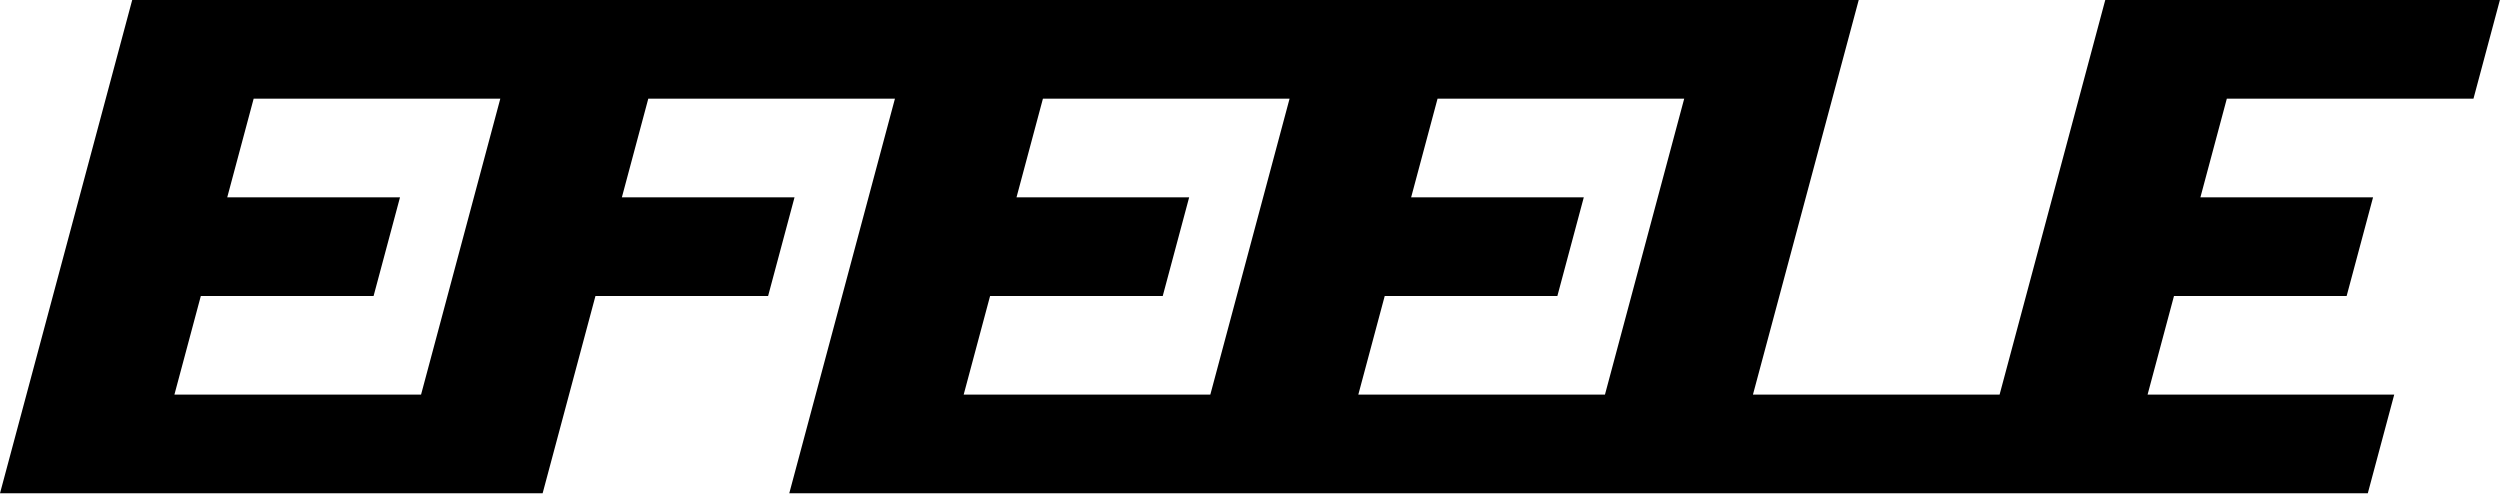
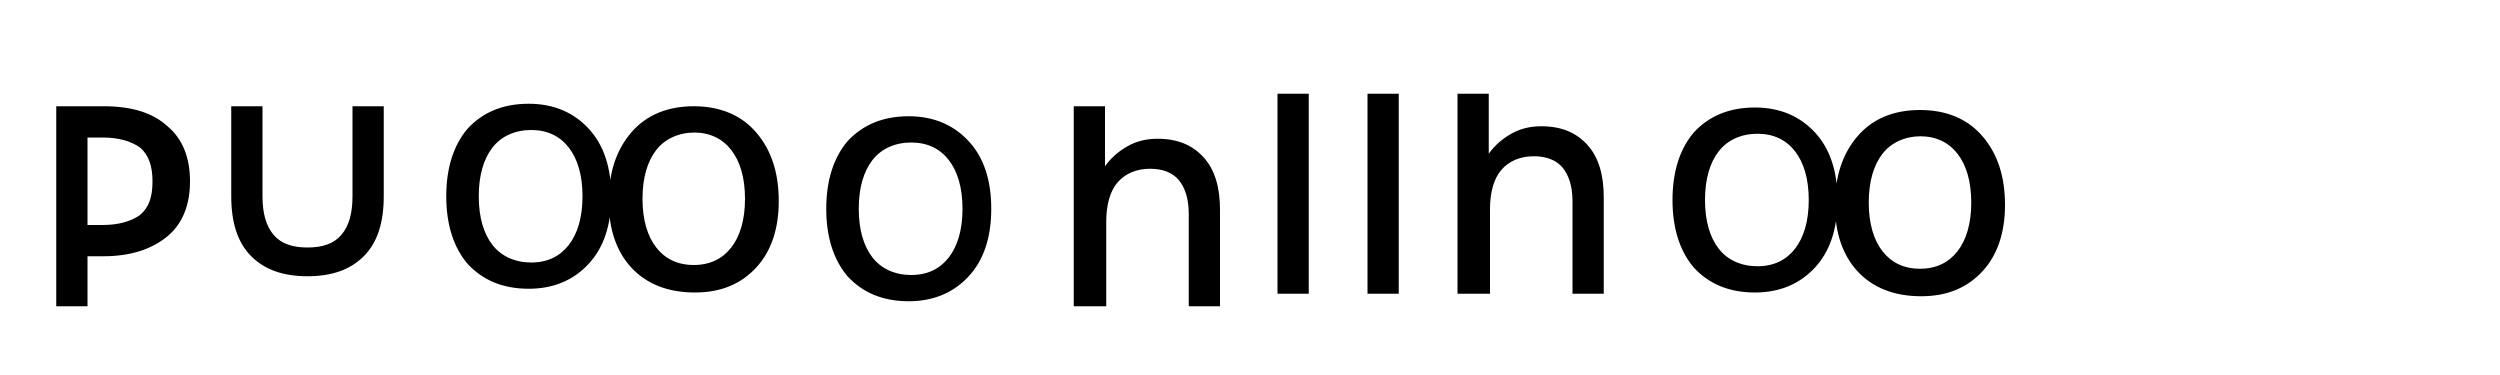
- <svg xmlns="http://www.w3.org/2000/svg" id="Capa_2" data-name="Capa 2" viewBox="0 0 228.06 45">
-   <g id="Capa_1-2" data-name="Capa 1">
-     <path d="M225.64,9l2.41-9h-36l-2.41,9h0l-7.23,27h-22.5L169.56,0H12.06L0,45h49.5l4.82-18h15.75l2.41-9h-15.75l2.41-9h22.5l-7.23,27h0l-2.41,9h144l2.41-9h-22.5l2.41-9h15.75l2.41-9h-15.75l2.41-9h22.5ZM43.23,18l-2.41,9h0l-2.41,9H15.91l2.41-9h15.76l2.41-9h-15.76l2.41-9h22.5l-2.41,9h0ZM110.41,36h-22.5l2.41-9h15.75l2.41-9h-15.75l2.41-9h22.5l-7.23,27h0ZM146.41,36h-22.5l2.41-9h15.75l2.41-9h-15.75l2.41-9h22.5l-7.23,27h0Z" />
-   </g>
+ <svg xmlns="http://www.w3.org/2000/svg" viewBox="0 0 200 30" fill="currentColor">
+   <path d="M4.5 8.5h3.8c2.2 0 3.9.5 5.1 1.6 1.2 1 1.8 2.5 1.8 4.4 0 1.9-.6 3.4-1.8 4.4-1.2 1-2.9 1.6-5.1 1.6h-1.3v4h-2.5V8.5zm2.5 9.5h1.2c1.3 0 2.3-.3 3-.8.7-.6 1-1.4 1-2.7 0-1.2-.3-2.1-1-2.7-.7-.5-1.7-.8-3-.8H7v7zm11.5-9.5h2.5v7.2c0 1.4.3 2.4.9 3.1.6.7 1.5 1 2.7 1s2.1-.3 2.7-1c.6-.7.9-1.7.9-3.1V8.5h2.5v7.2c0 2.1-.5 3.7-1.6 4.8-1.1 1.1-2.6 1.6-4.5 1.6s-3.4-.5-4.5-1.6c-1.1-1.1-1.6-2.7-1.6-4.8V8.5zm17.2 7.2c0-2.3.6-4.1 1.7-5.4 1.2-1.3 2.8-2 4.9-2 2 0 3.6.7 4.8 2 1.2 1.3 1.8 3.1 1.8 5.4 0 2.3-.6 4.1-1.8 5.4-1.2 1.3-2.8 2-4.8 2-2.1 0-3.7-.7-4.9-2-1.1-1.3-1.7-3.1-1.7-5.4zm2.6 0c0 1.7.4 3 1.1 3.9.7.9 1.8 1.4 3.1 1.4 1.3 0 2.3-.5 3-1.4.7-.9 1.1-2.2 1.1-3.9s-.4-3-1.1-3.9c-.7-.9-1.7-1.4-3-1.4-1.3 0-2.4.5-3.1 1.4-.7.9-1.1 2.2-1.1 3.9zm17.2-7.2c2.1 0 3.8.7 5 2.1 1.2 1.4 1.8 3.2 1.8 5.5 0 2.2-.6 4-1.8 5.3-1.2 1.3-2.8 2-4.9 2-2.2 0-3.9-.7-5.1-2-1.2-1.3-1.8-3.1-1.8-5.3 0-2.3.6-4.1 1.8-5.5 1.2-1.4 2.9-2.1 5-2.1zm.1 2.1c-1.3 0-2.4.5-3.1 1.4-.7.9-1.1 2.2-1.1 3.9s.4 3 1.1 3.9c.7.9 1.7 1.4 3 1.4 1.3 0 2.3-.5 3-1.4.7-.9 1.1-2.2 1.1-3.9s-.4-3-1.1-3.9c-.7-.9-1.7-1.4-3-1.4zm10.5 6.1c0-2.3.6-4.1 1.7-5.4 1.2-1.3 2.8-2 4.9-2 2 0 3.6.7 4.8 2 1.2 1.3 1.8 3.1 1.8 5.4 0 2.3-.6 4.1-1.8 5.4-1.2 1.3-2.8 2-4.8 2-2.1 0-3.7-.7-4.9-2-1.1-1.3-1.7-3.1-1.7-5.4zm2.6 0c0 1.7.4 3 1.1 3.9.7.9 1.8 1.4 3.1 1.4 1.3 0 2.3-.5 3-1.4.7-.9 1.1-2.2 1.1-3.9s-.4-3-1.1-3.9c-.7-.9-1.7-1.4-3-1.4-1.3 0-2.4.5-3.1 1.4-.7.9-1.1 2.2-1.1 3.9zm17.2 6.8V8.5h2.5v4.8c.5-.7 1.1-1.2 1.8-1.6.7-.4 1.5-.6 2.4-.6 1.6 0 2.8.5 3.7 1.5.9 1 1.3 2.4 1.3 4.2v7.7h-2.5v-7.4c0-1.2-.3-2.1-.8-2.7-.5-.6-1.3-.9-2.3-.9-1.1 0-2 .4-2.6 1.1-.6.7-.9 1.8-.9 3.1v6.8h-2.6zm16.3-16h2.5v16h-2.5v-16zm7.2 0h2.5v16h-2.5v-16zm7.2 0h2.5v4.8c.5-.7 1.1-1.2 1.8-1.6.7-.4 1.5-.6 2.4-.6 1.6 0 2.8.5 3.7 1.5.9 1 1.3 2.4 1.3 4.2v7.7h-2.5v-7.4c0-1.2-.3-2.1-.8-2.7-.5-.6-1.3-.9-2.3-.9-1.1 0-2 .4-2.6 1.1-.6.7-.9 1.8-.9 3.1v6.8h-2.6v-16zm17.2 8.5c0-2.3.6-4.1 1.7-5.4 1.2-1.3 2.8-2 4.9-2 2 0 3.6.7 4.8 2 1.2 1.3 1.8 3.1 1.8 5.4 0 2.3-.6 4.1-1.8 5.4-1.2 1.3-2.8 2-4.8 2-2.1 0-3.7-.7-4.9-2-1.1-1.3-1.7-3.1-1.7-5.4zm2.6 0c0 1.7.4 3 1.1 3.9.7.9 1.8 1.4 3.1 1.4 1.3 0 2.3-.5 3-1.4.7-.9 1.1-2.2 1.1-3.9s-.4-3-1.1-3.9c-.7-.9-1.7-1.4-3-1.4-1.3 0-2.4.5-3.1 1.4-.7.9-1.1 2.2-1.1 3.9zm17.2-7.2c2.1 0 3.8.7 5 2.1 1.2 1.4 1.8 3.2 1.8 5.5 0 2.2-.6 4-1.8 5.3-1.2 1.3-2.8 2-4.9 2-2.2 0-3.9-.7-5.1-2-1.2-1.3-1.8-3.1-1.8-5.3 0-2.3.6-4.1 1.8-5.5 1.2-1.4 2.9-2.1 5-2.1zm.1 2.1c-1.3 0-2.4.5-3.1 1.4-.7.9-1.1 2.2-1.1 3.9s.4 3 1.1 3.9c.7.9 1.7 1.4 3 1.4 1.3 0 2.3-.5 3-1.4.7-.9 1.1-2.2 1.1-3.9s-.4-3-1.1-3.9c-.7-.9-1.7-1.4-3-1.4z" />
</svg>
